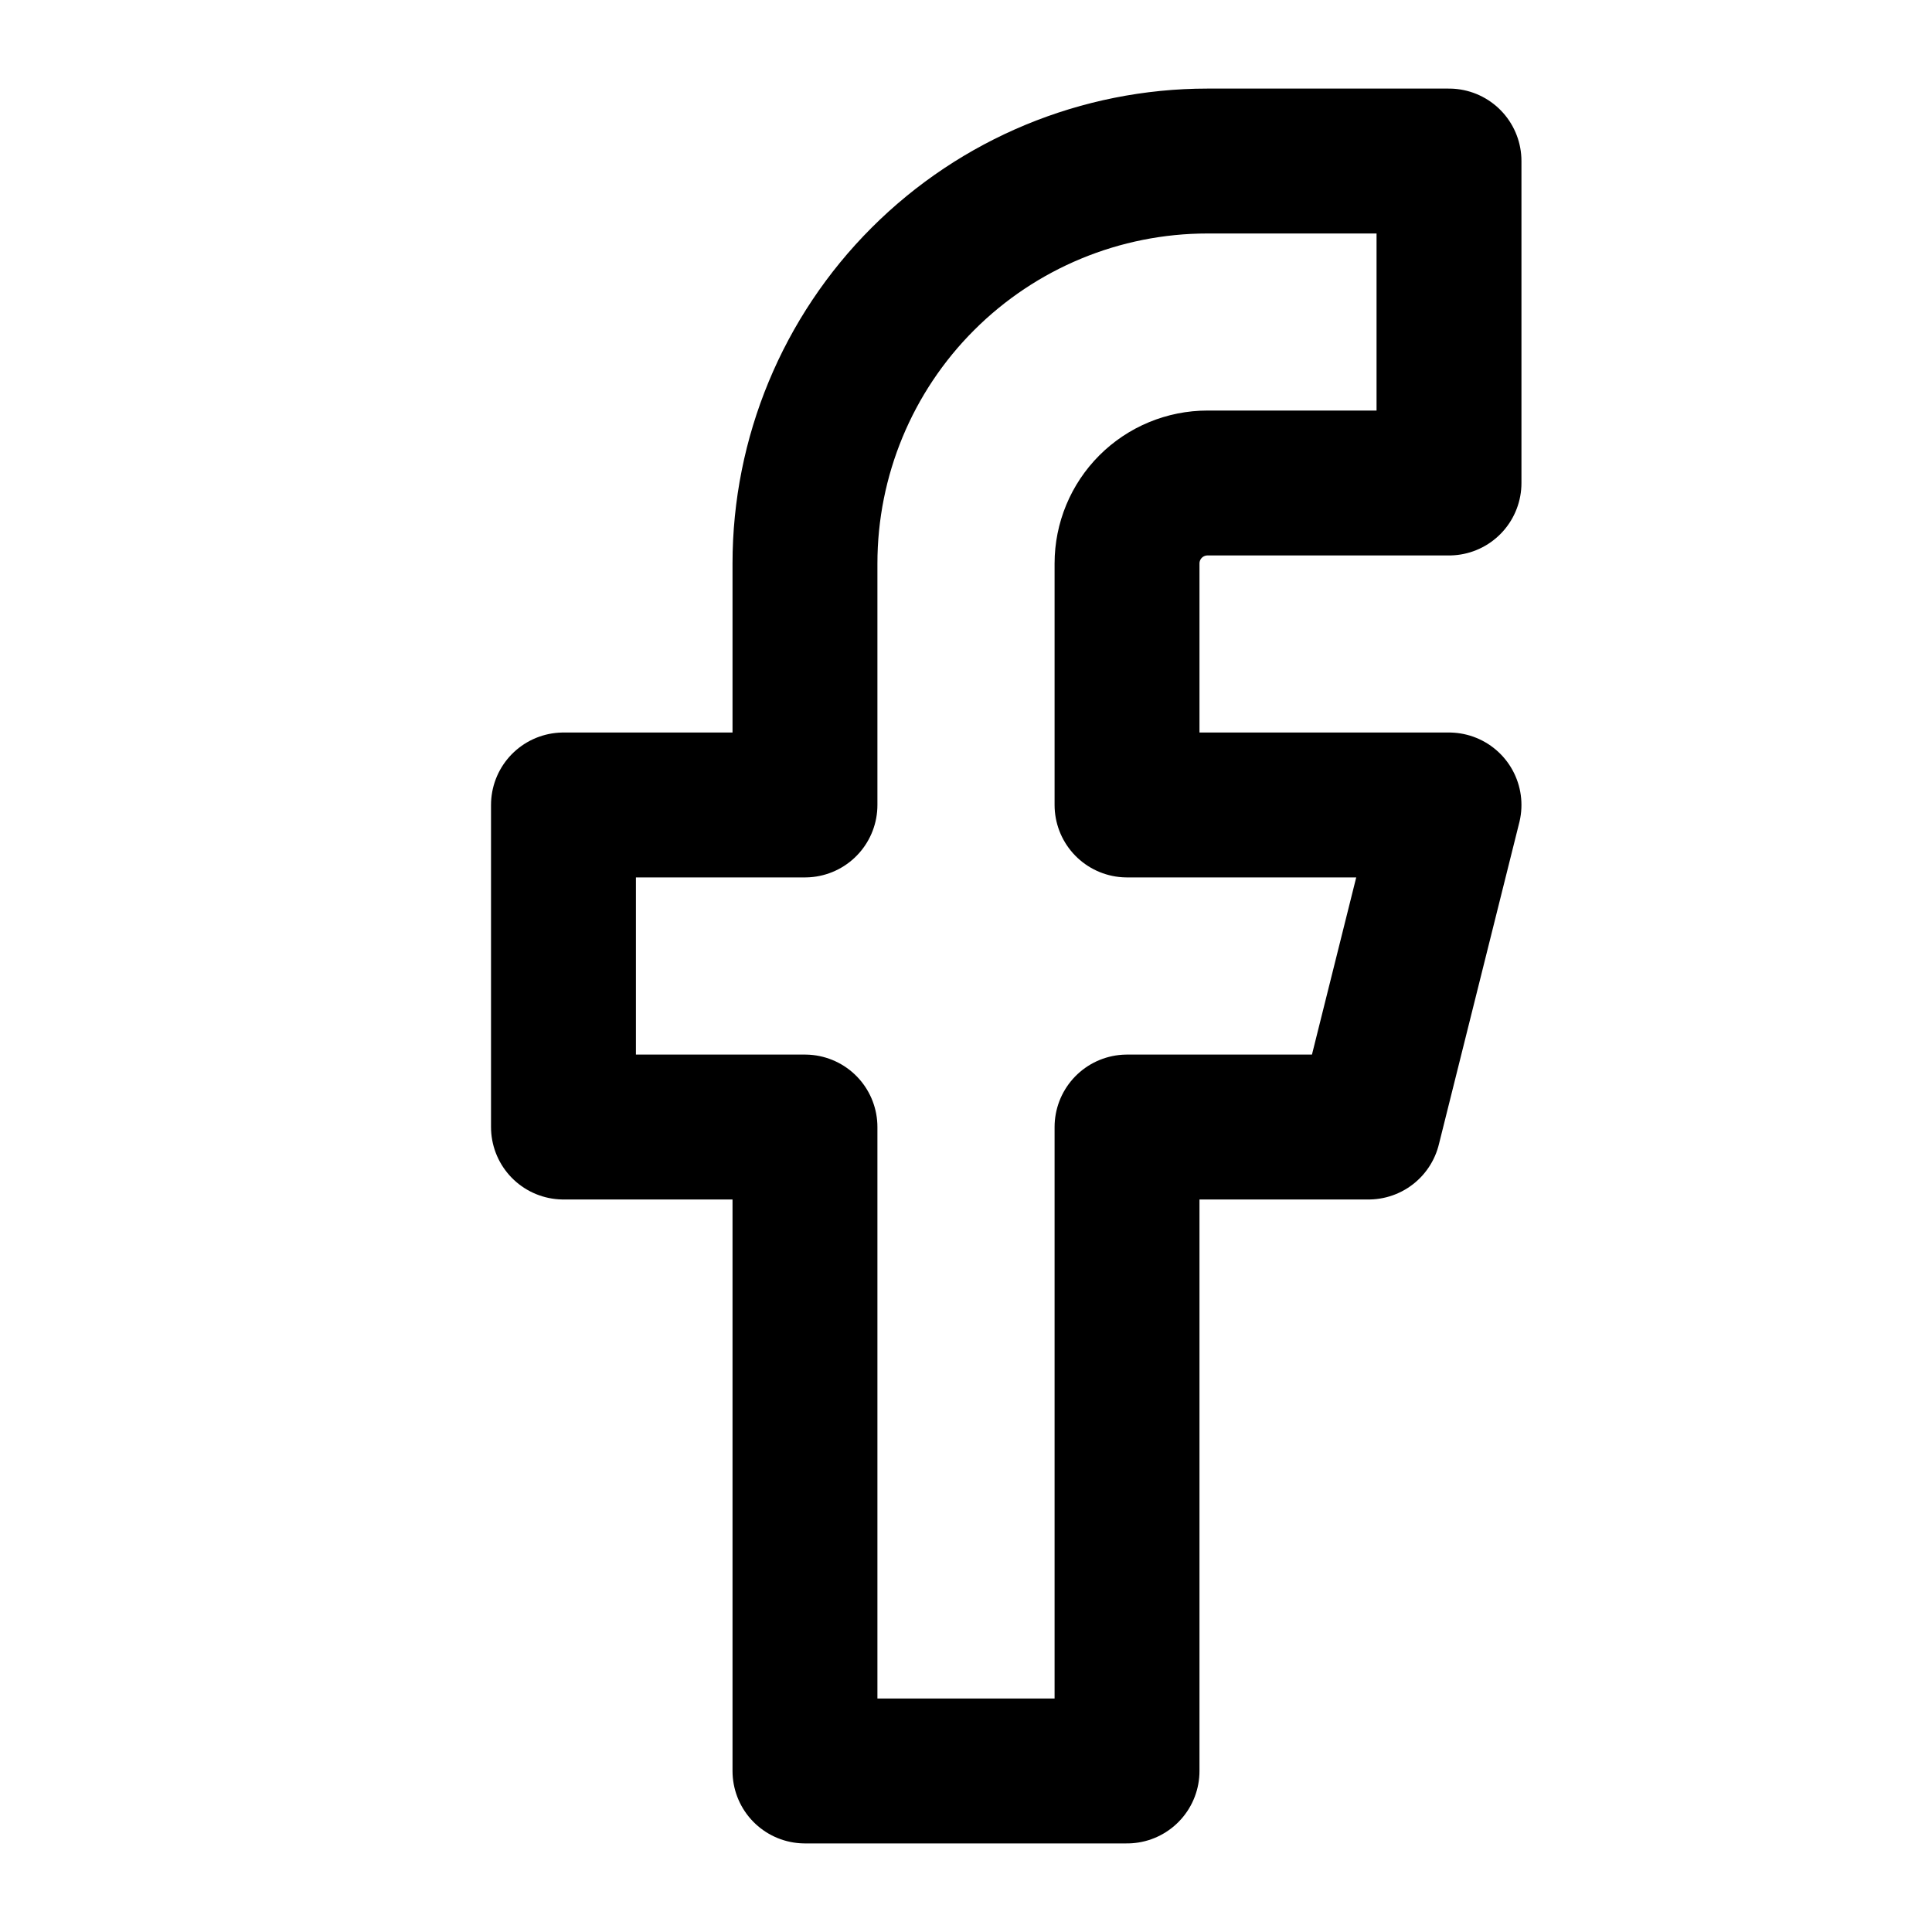
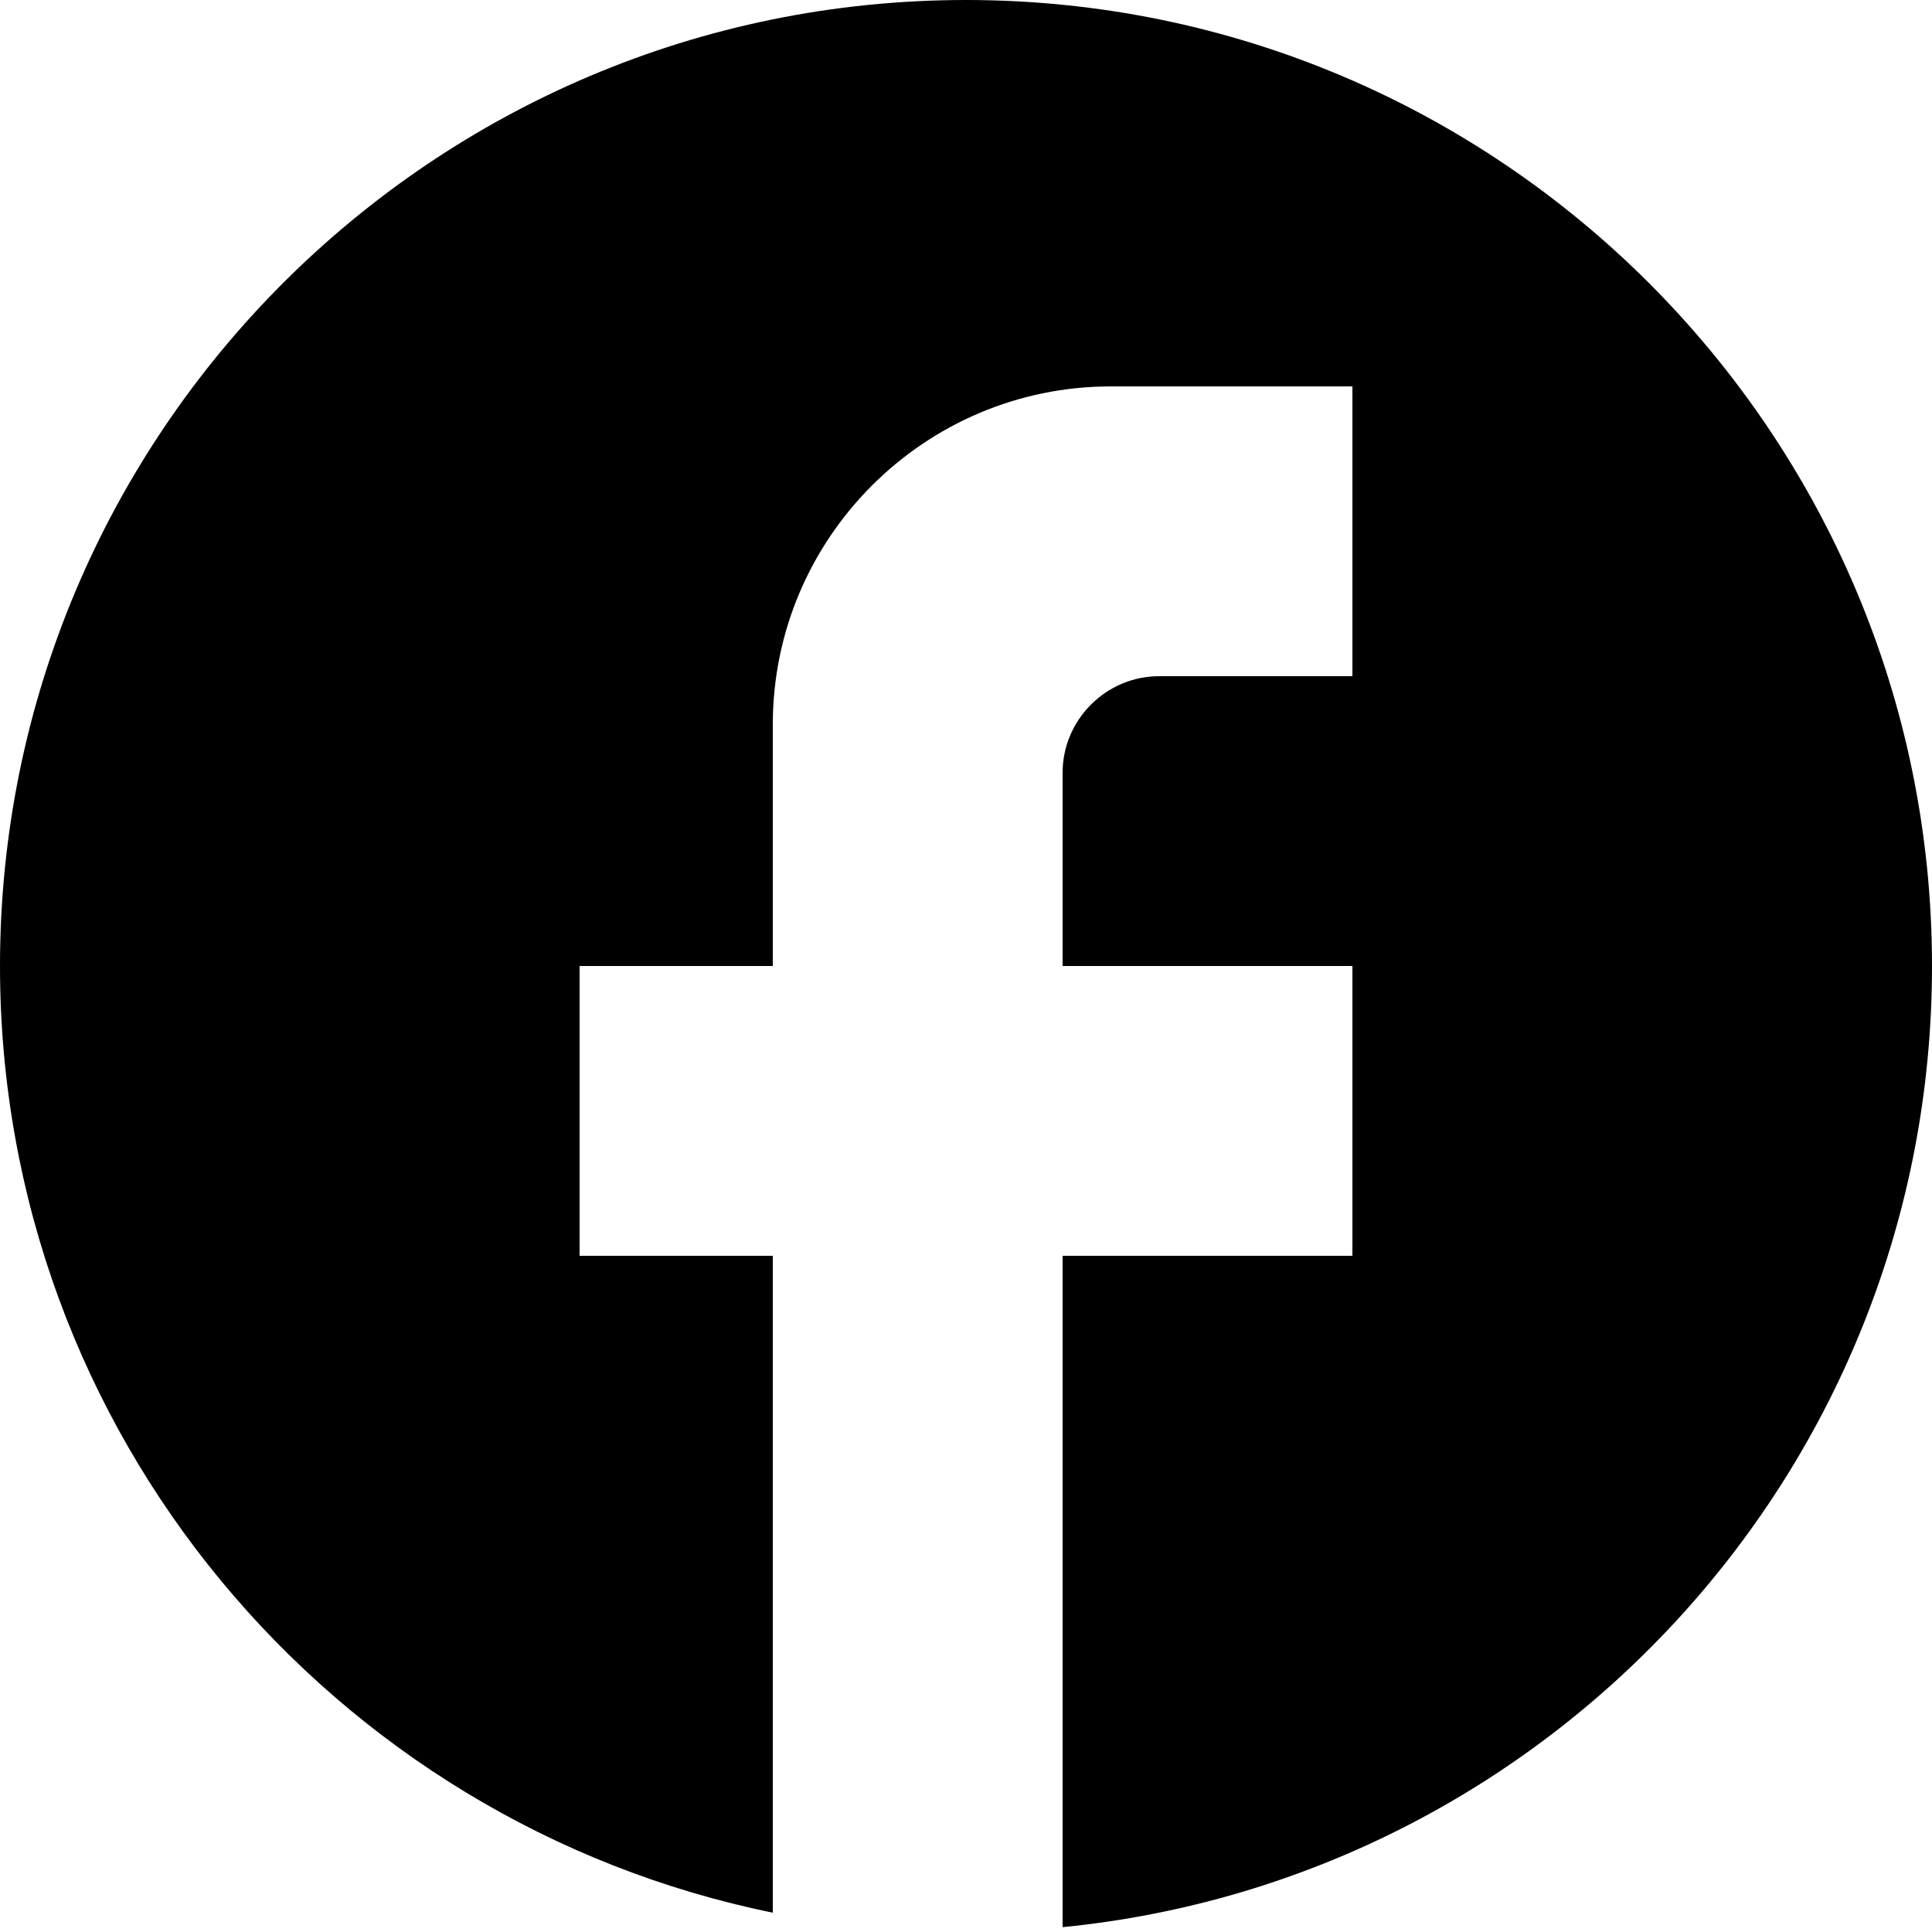
<svg xmlns="http://www.w3.org/2000/svg" width="20" height="20" viewBox="0 0 20 20" fill="none">
-   <path d="M15 1.667H12.5C11.395 1.667 10.335 2.106 9.554 2.887C8.772 3.668 8.333 4.728 8.333 5.833V8.333H5.833V11.667H8.333V18.333H11.667V11.667H14.167L15 8.333H11.667V5.833C11.667 5.612 11.755 5.4 11.911 5.244C12.067 5.088 12.279 5 12.5 5H15V1.667Z" stroke="currentColor" stroke-width="1.5" stroke-linecap="round" stroke-linejoin="round" />
+   <path d="M20 10C20 4.48 15.52 0 10 0C4.48 0 0 4.48 0 10C0 14.84 3.44 18.87 8 19.8V13H6V10H8V7.5C8 5.57 9.57 4 11.5 4H14V7H12C11.45 7 11 7.45 11 8V10H14V13H11V19.95C16.05 19.45 20 15.19 20 10Z" fill="currentColor" />
</svg>
